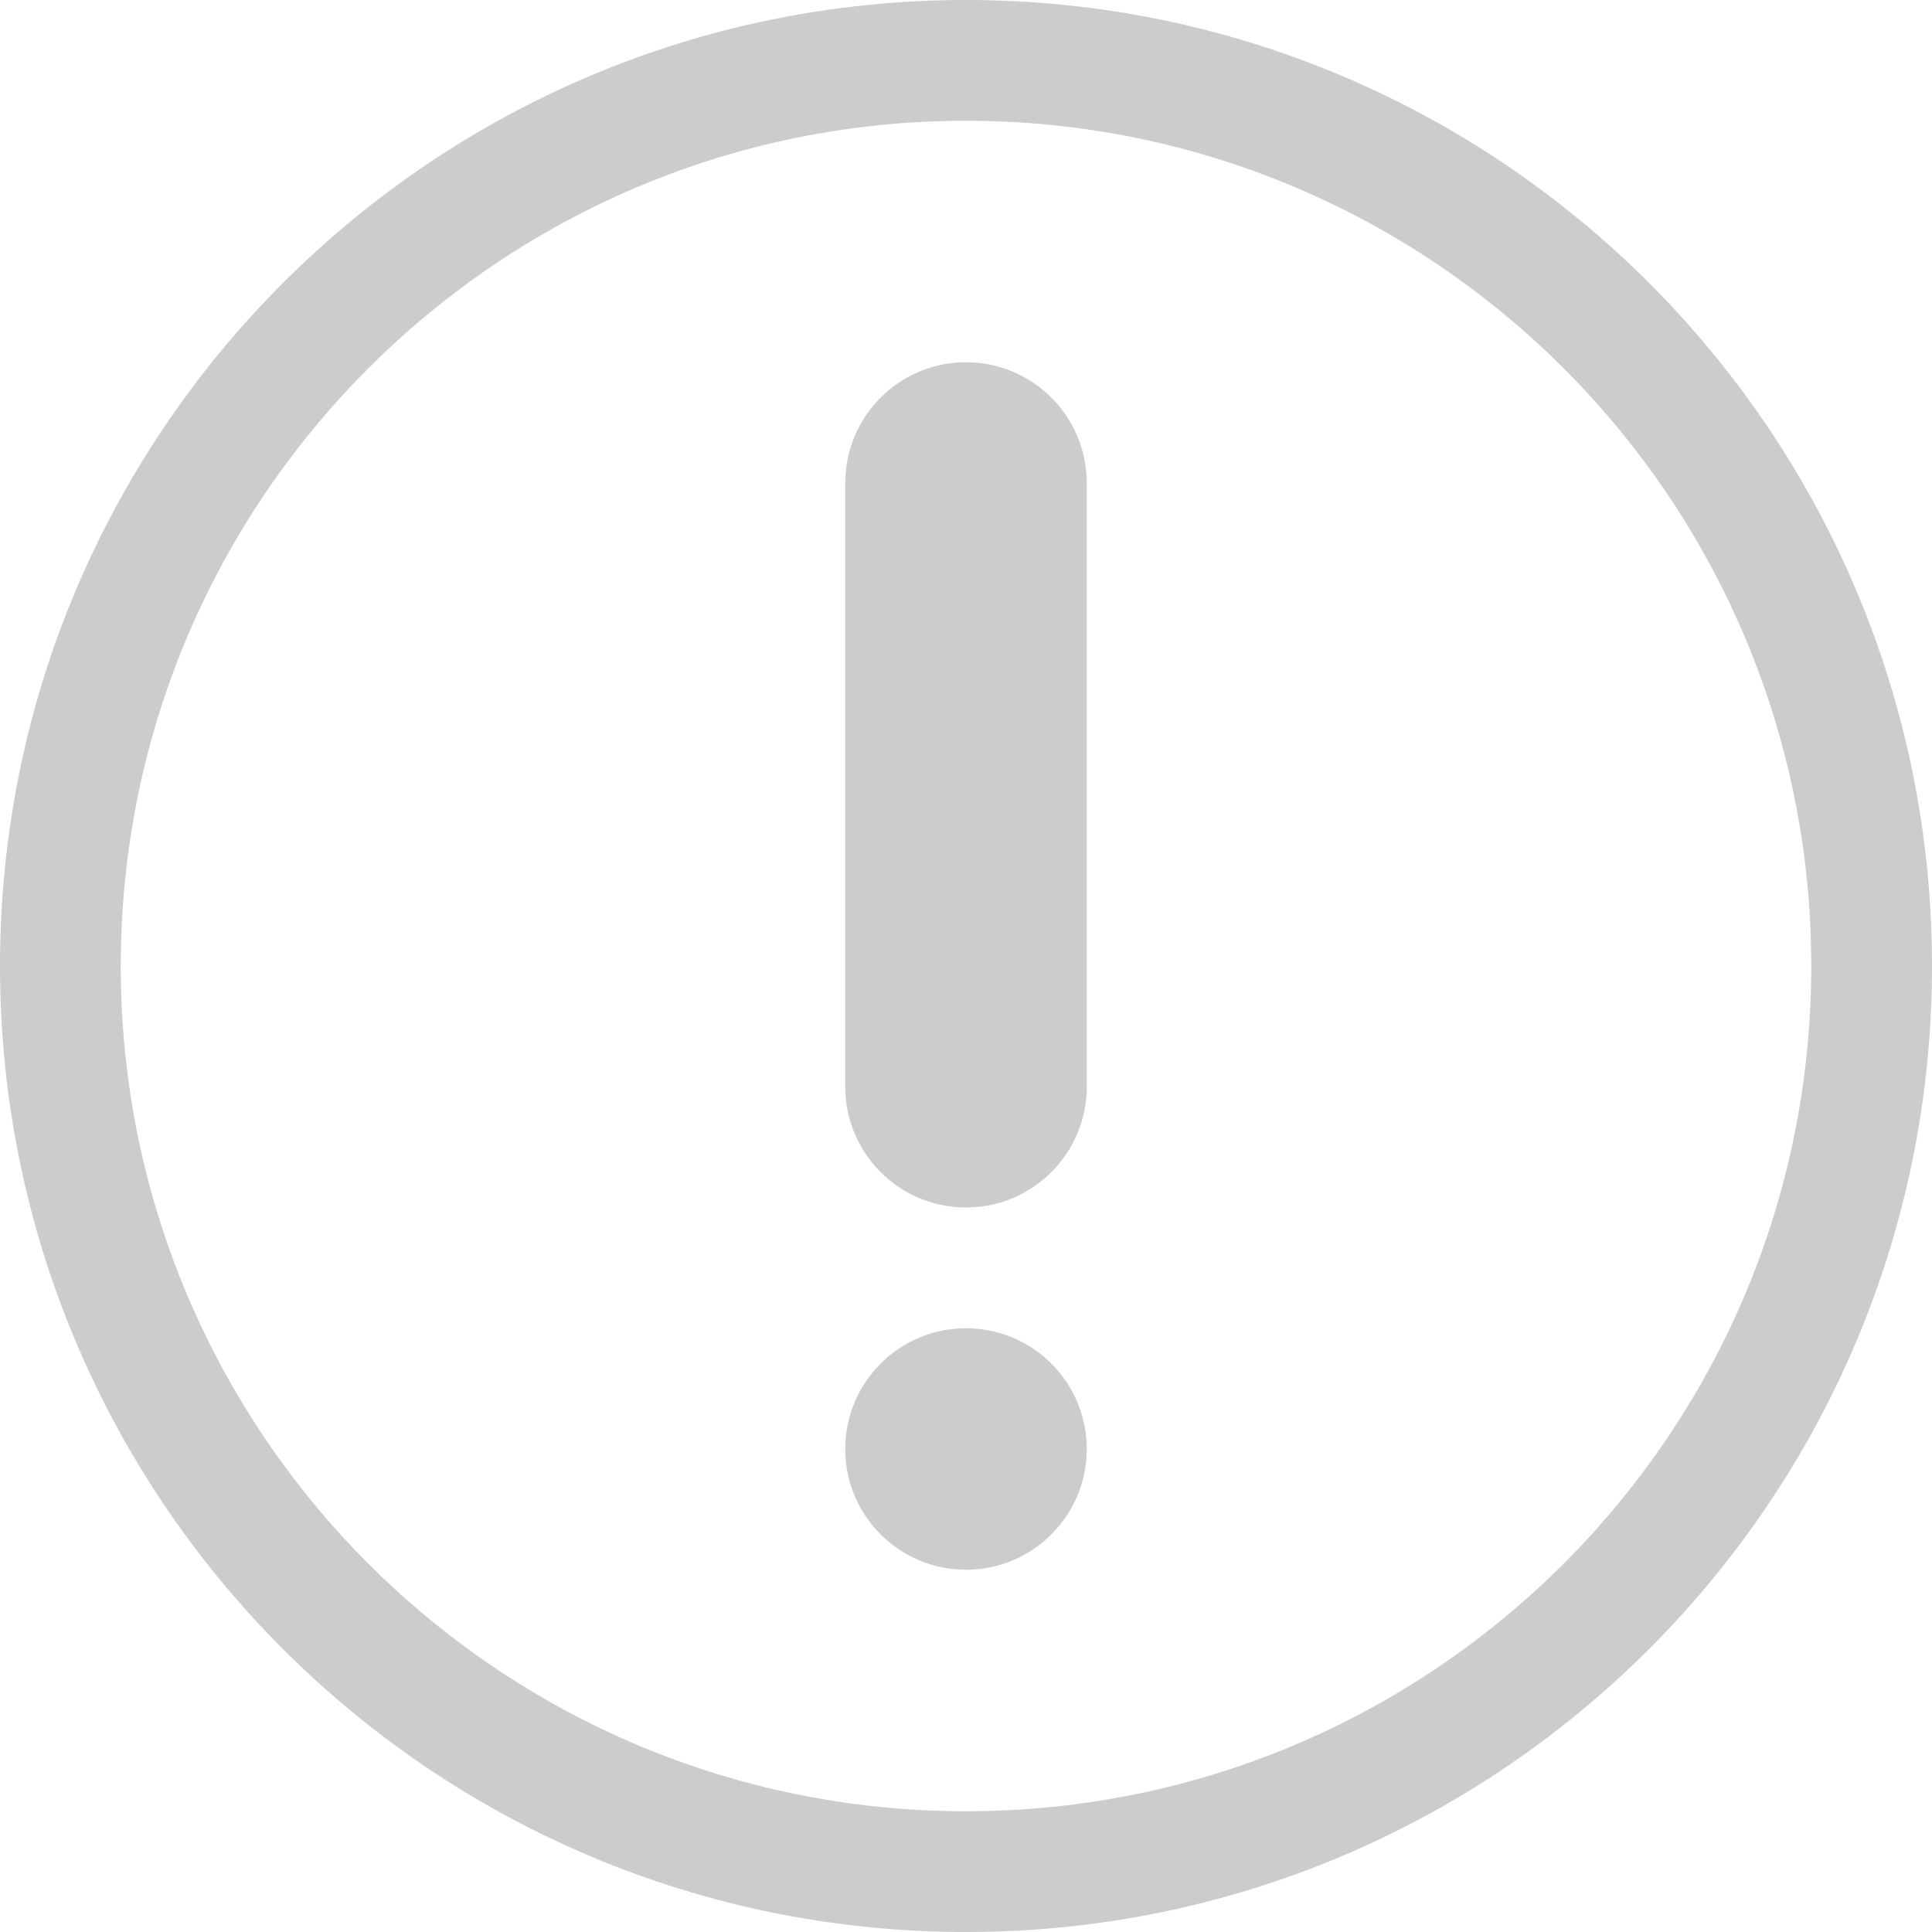
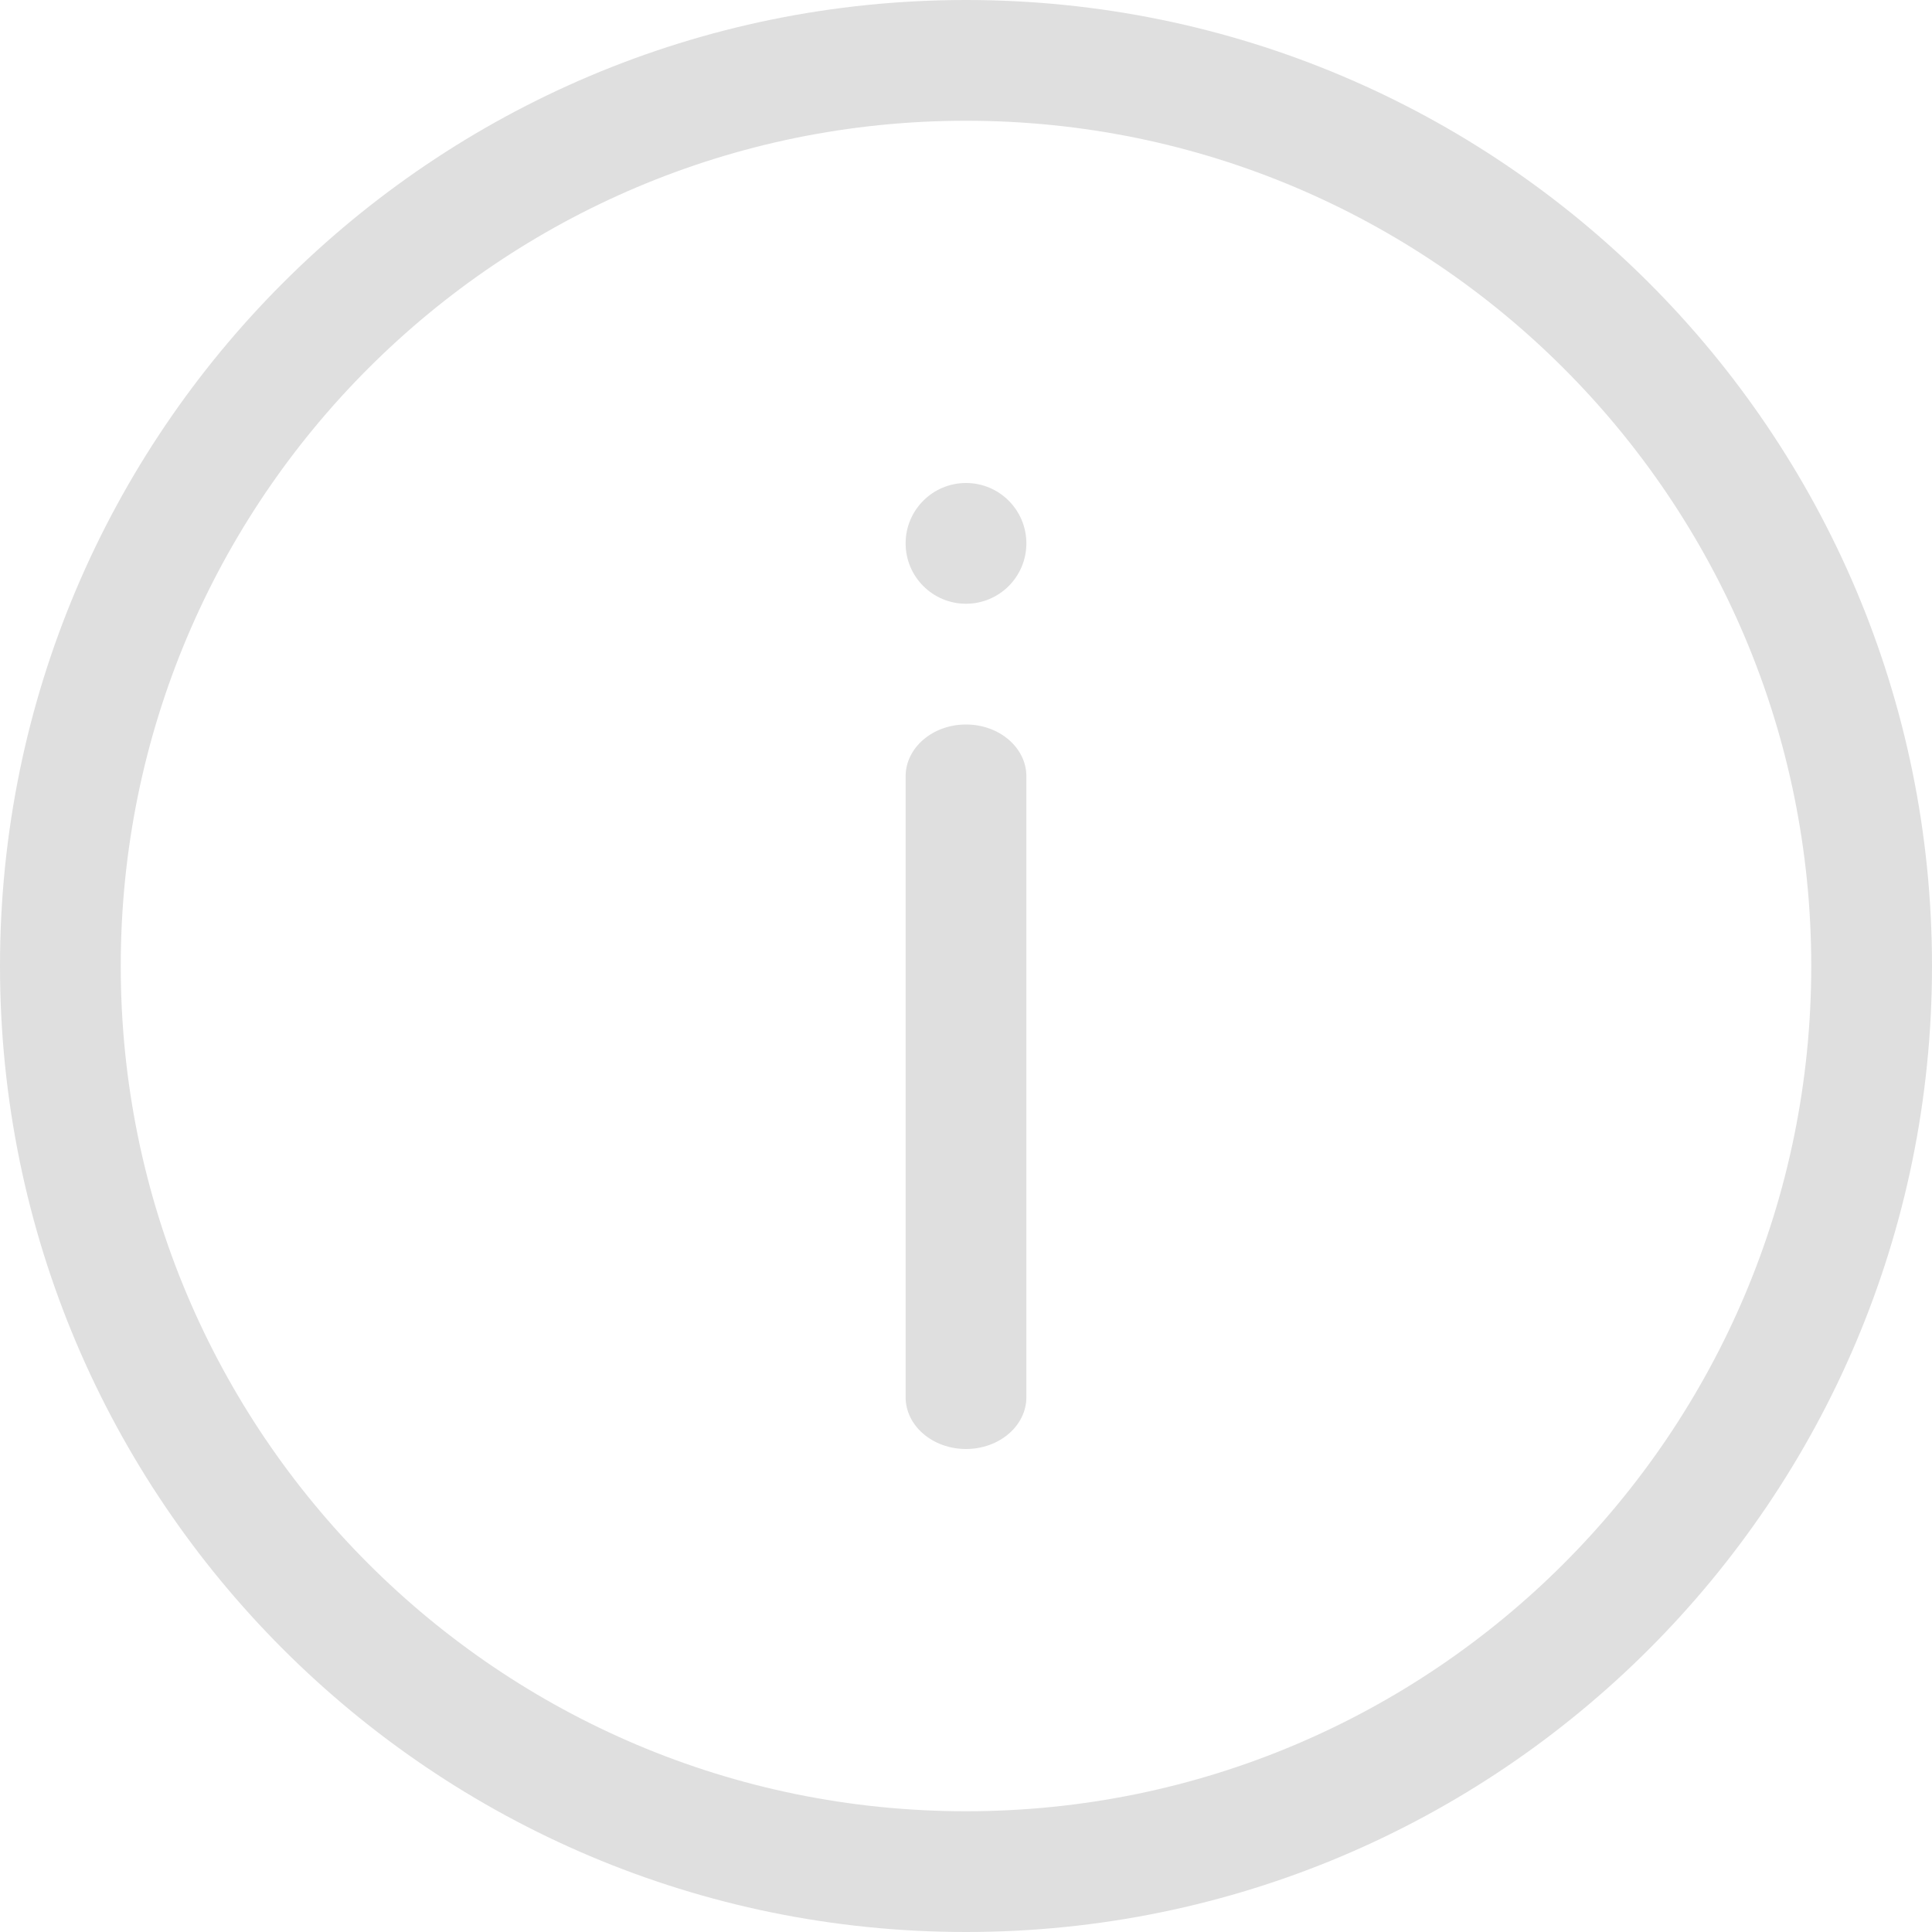
<svg xmlns="http://www.w3.org/2000/svg" width="16" height="16" version="1.1" id="svg12">
  <defs id="defs16" />
-   <path d="M 8,0 A 8,8 0 0 0 0,8 8,8 0 0 0 8,16 8,8 0 0 0 16,8 8,8 0 0 0 8,0 Z M 8,1 A 7,7 0 0 1 15,8 7,7 0 0 1 8,15 7,7 0 0 1 1,8 7,7 0 0 1 8,1 Z" id="path2" style="color:#363636;fill:#cccccc;fill-opacity:1" />
-   <circle cx="8" cy="12" r="1" id="circle6" style="color:#363636;fill:#cccccc;fill-opacity:1" />
-   <rect id="rect346" width="2" height="7" x="7" y="3" rx="1" ry="1" style="fill:#cccccc;fill-opacity:1" />
+   <path d="M 8,0 A 8,8 0 0 0 0,8 8,8 0 0 0 8,16 8,8 0 0 0 16,8 8,8 0 0 0 8,0 Z M 8,1 A 7,7 0 0 1 15,8 7,7 0 0 1 8,15 7,7 0 0 1 1,8 7,7 0 0 1 8,1 Z" id="path2" style="color:#363636;fill:#dfdfdf;fill-opacity:1" />
+   <circle cx="8" cy="4.5" r="0.5" id="circle6" style="color:#363636;fill:#dfdfdf;fill-opacity:1;stroke-width:0.5" />
+   <rect id="rect346" width="1" height="6" x="7.5" y="6" rx="0.5" ry="0.429" style="fill:#dfdfdf;fill-opacity:1;stroke-width:0.655" />
</svg>
